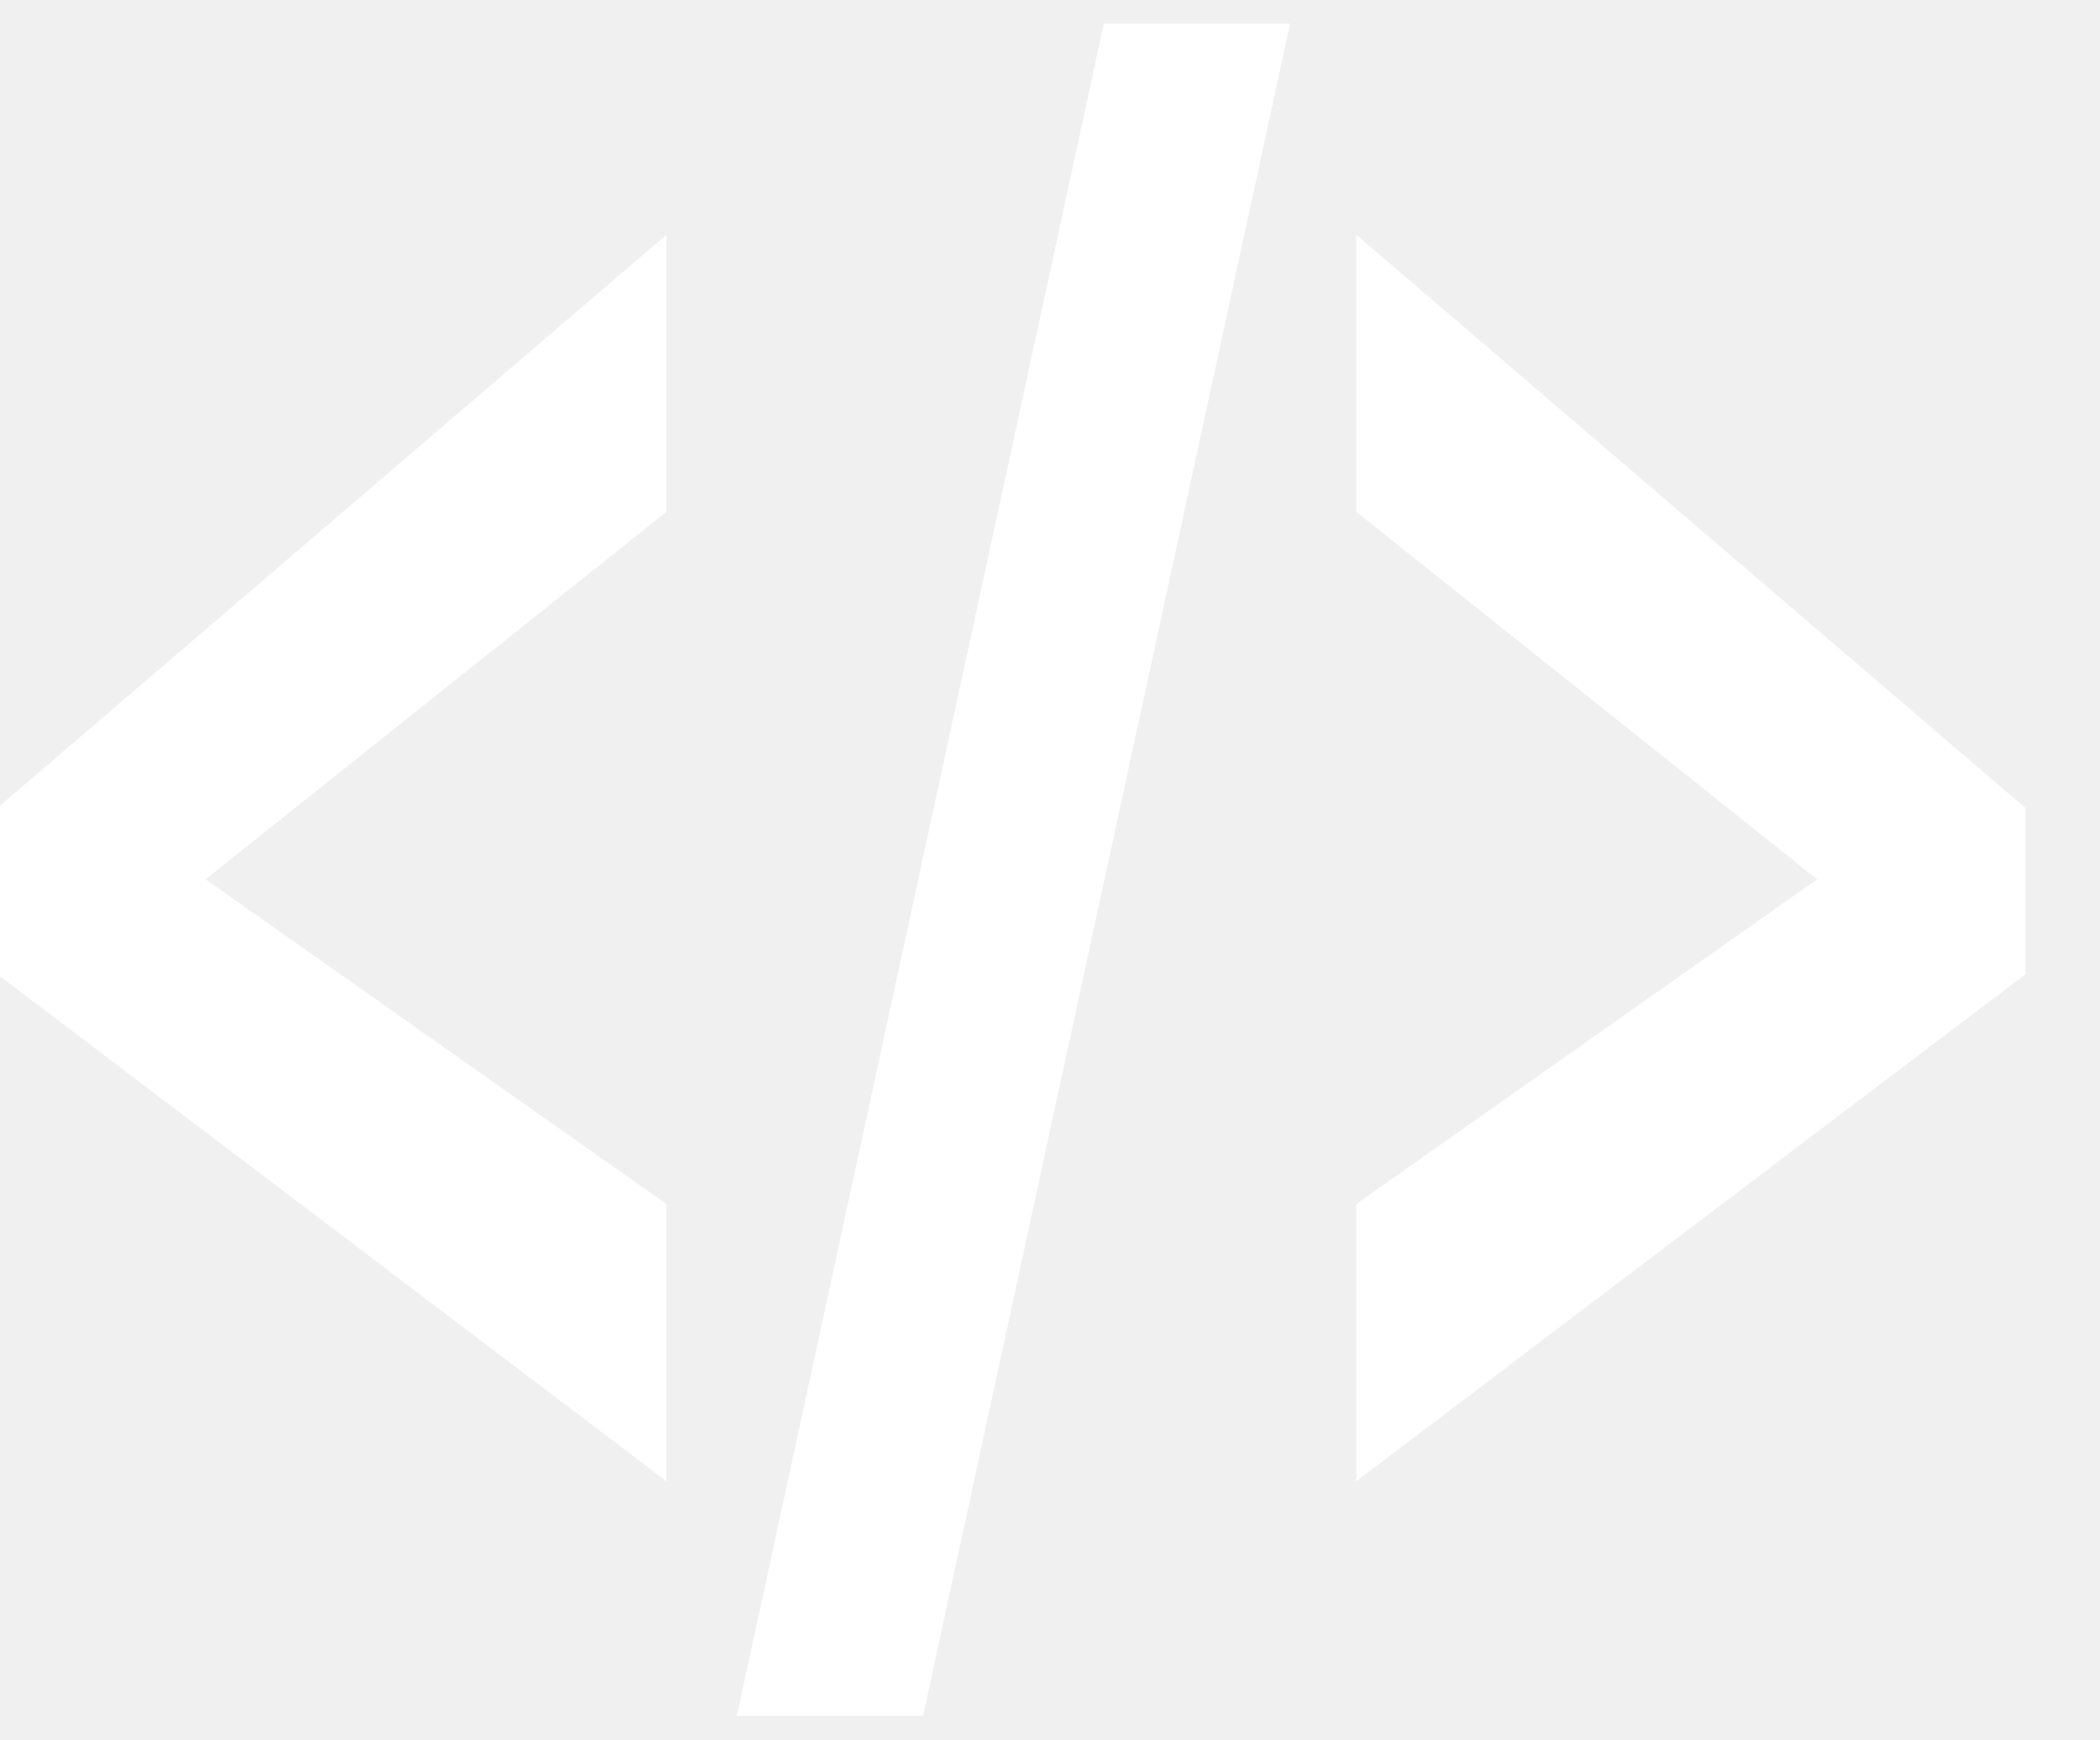
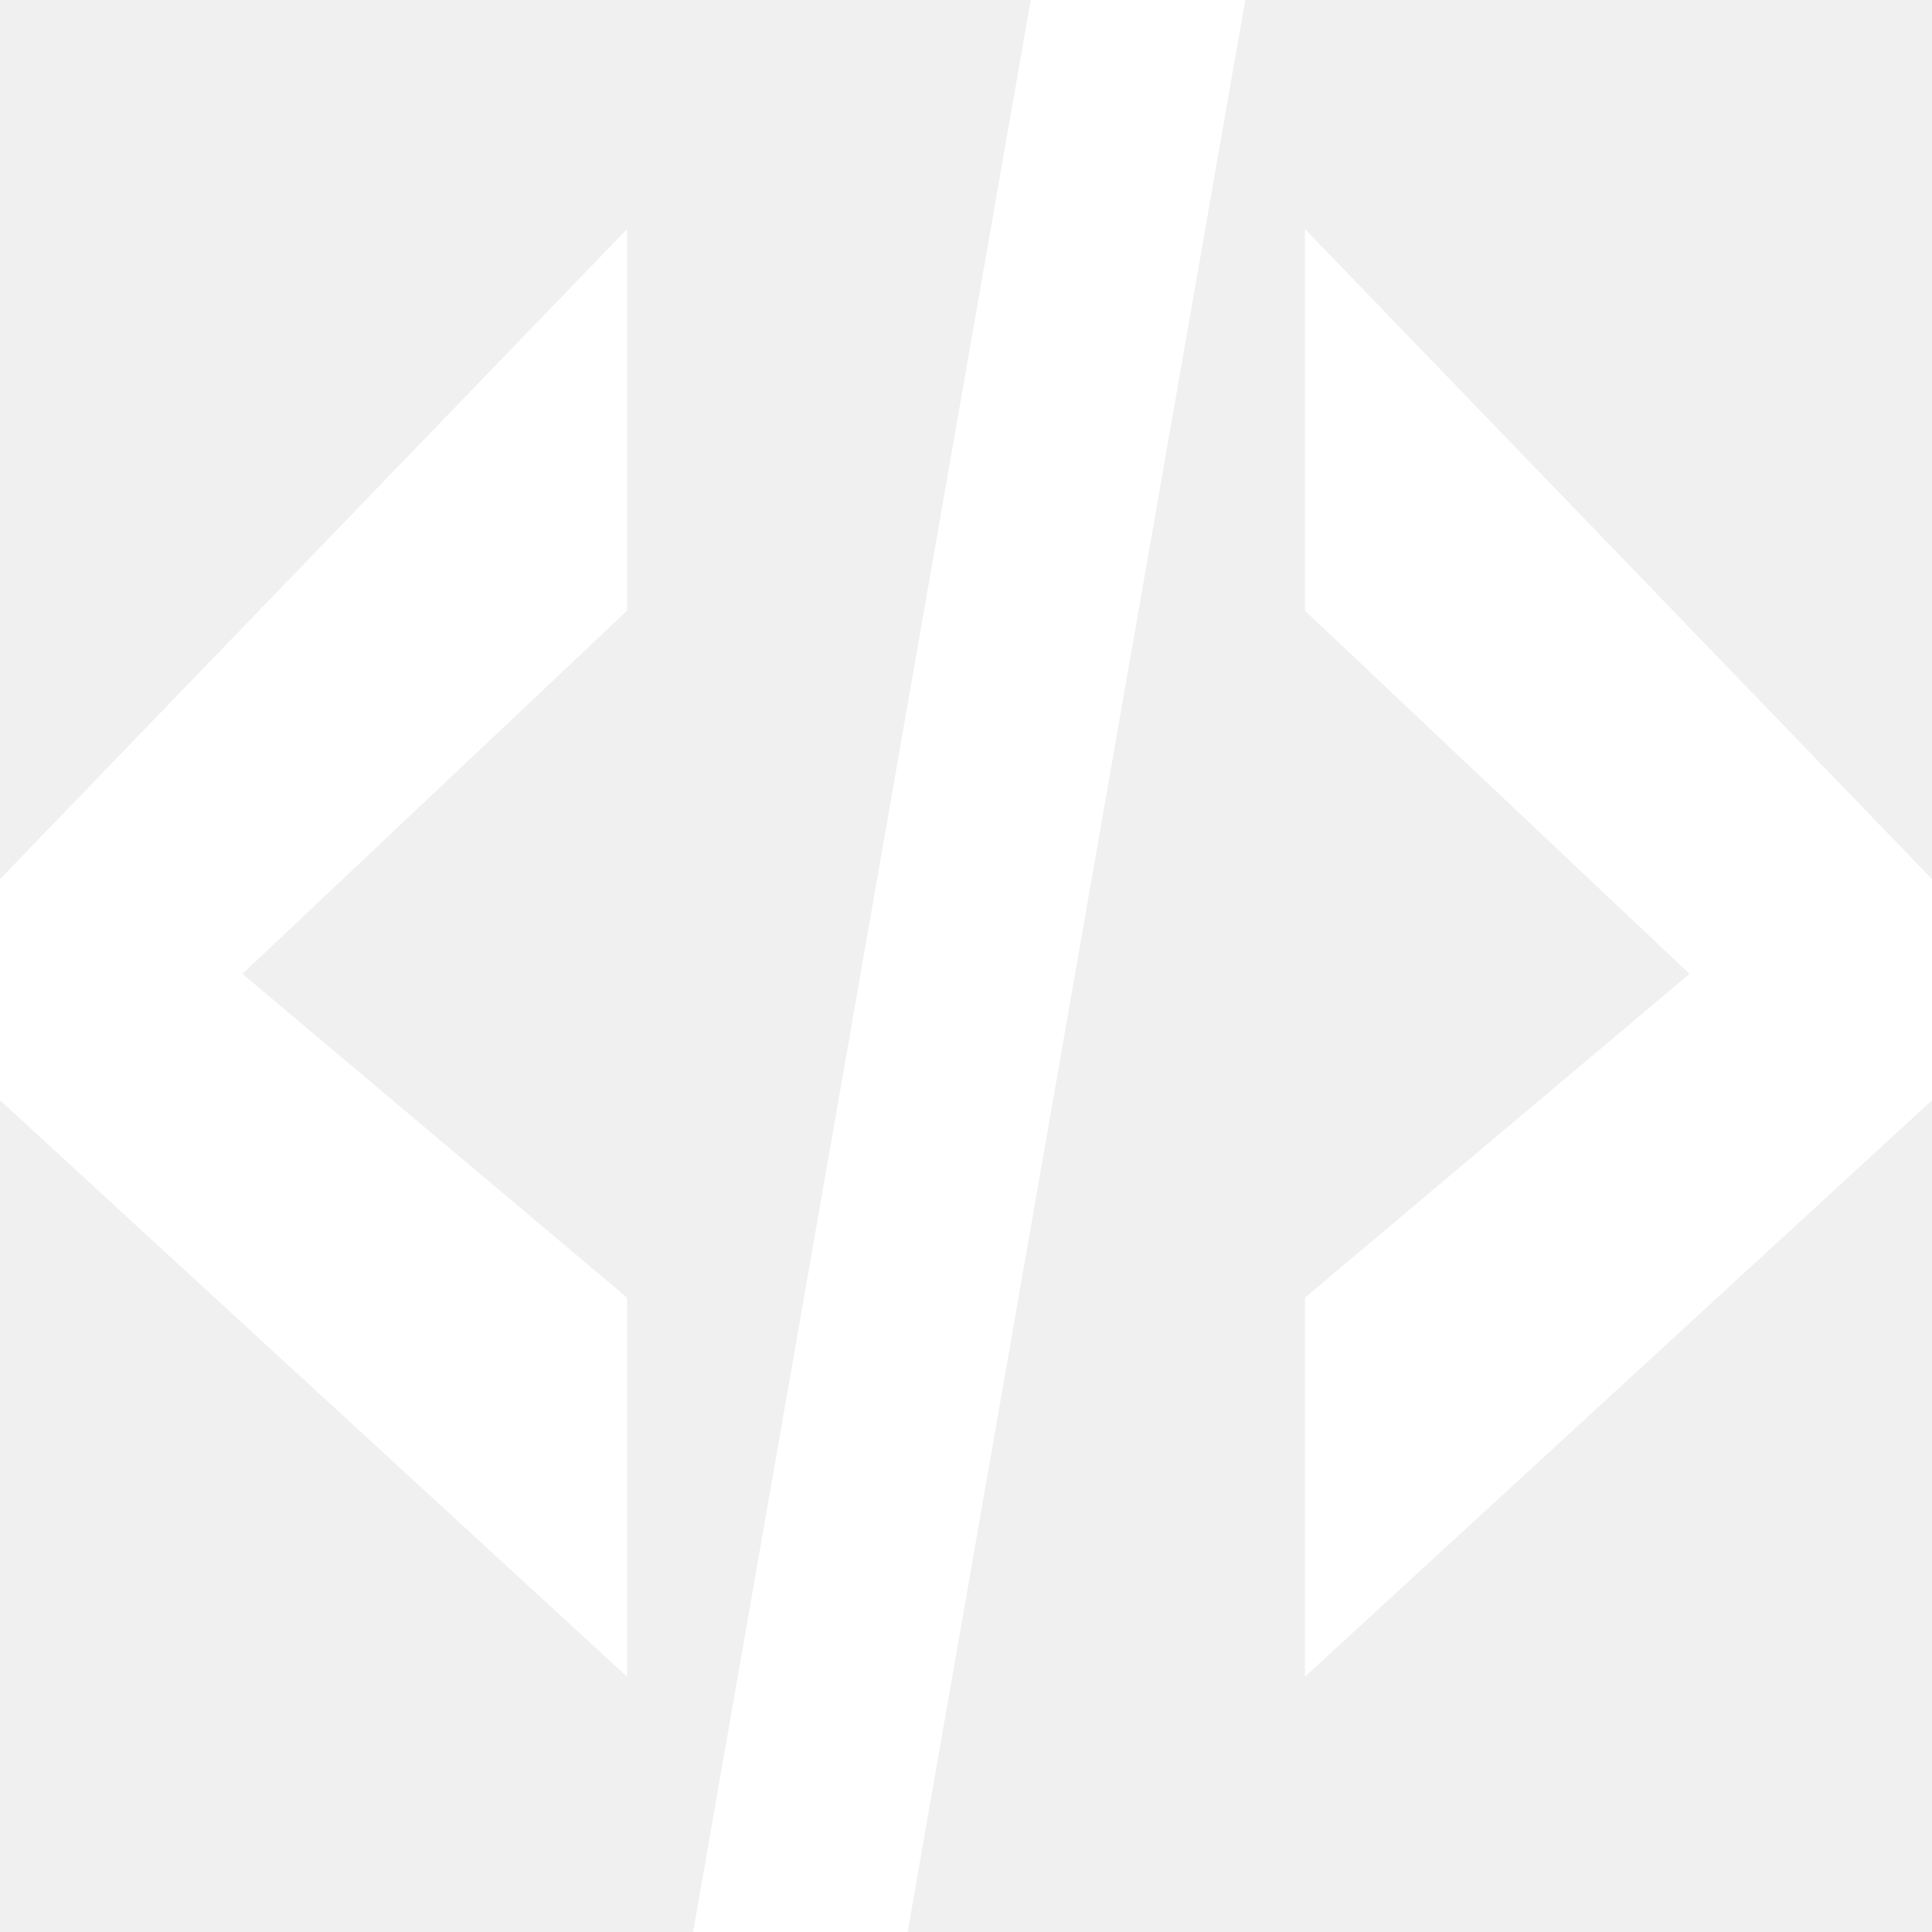
- <svg xmlns="http://www.w3.org/2000/svg" width="178.097mm" height="147.57mm" viewBox="0 0 178.097 147.57" version="1.1" id="svg1">
+ <svg xmlns="http://www.w3.org/2000/svg" width="24mm" height="24mm" viewBox="0 0 24 24" version="1.1" id="svg1">
  <defs id="defs1" />
-   <g id="layer1" transform="translate(-9.837111,-28.15523)">
-     <rect style="display:none;fill:#000000;stroke-width:0.439" id="rect1" width="200" height="200" x="0" y="0" />
-     <text xml:space="preserve" style="font-size:153.381px;fill:#000000;stroke-width:0.575" x="5.992" y="132.528" id="text1" transform="scale(0.7629055,1.310778)">
-       <tspan id="tspan1" style="font-style:normal;font-variant:normal;font-weight:900;font-stretch:normal;font-size:153.381px;font-family:'Noto Sans';-inkscape-font-specification:'Noto Sans Heavy';fill:#ffffff;fill-opacity:1;stroke-width:0.575" x="5.992" y="132.528">&lt;/&gt;</tspan>
-     </text>
+   <g id="layer2">
+     <path id="path6" style="fill:#ffffff;fill-opacity:1;stroke:none;stroke-width:0.085;stroke-dasharray:none" d="M 16.21,2.845 24,10.921 v 2.747 l -7.79,7.161 V 16.12 L 20.988,12.098 16.21,7.586 Z M 12.804,0 h 2.665 L 11.275,24 H 8.61 L 12.804,0 h 2.665 L 11.275,24 H 8.61 Z M 7.79,2.845 0,10.921 v 2.747 l 7.79,7.161 V 16.12 L 3.012,12.098 7.79,7.586 Z" />
  </g>
</svg>
